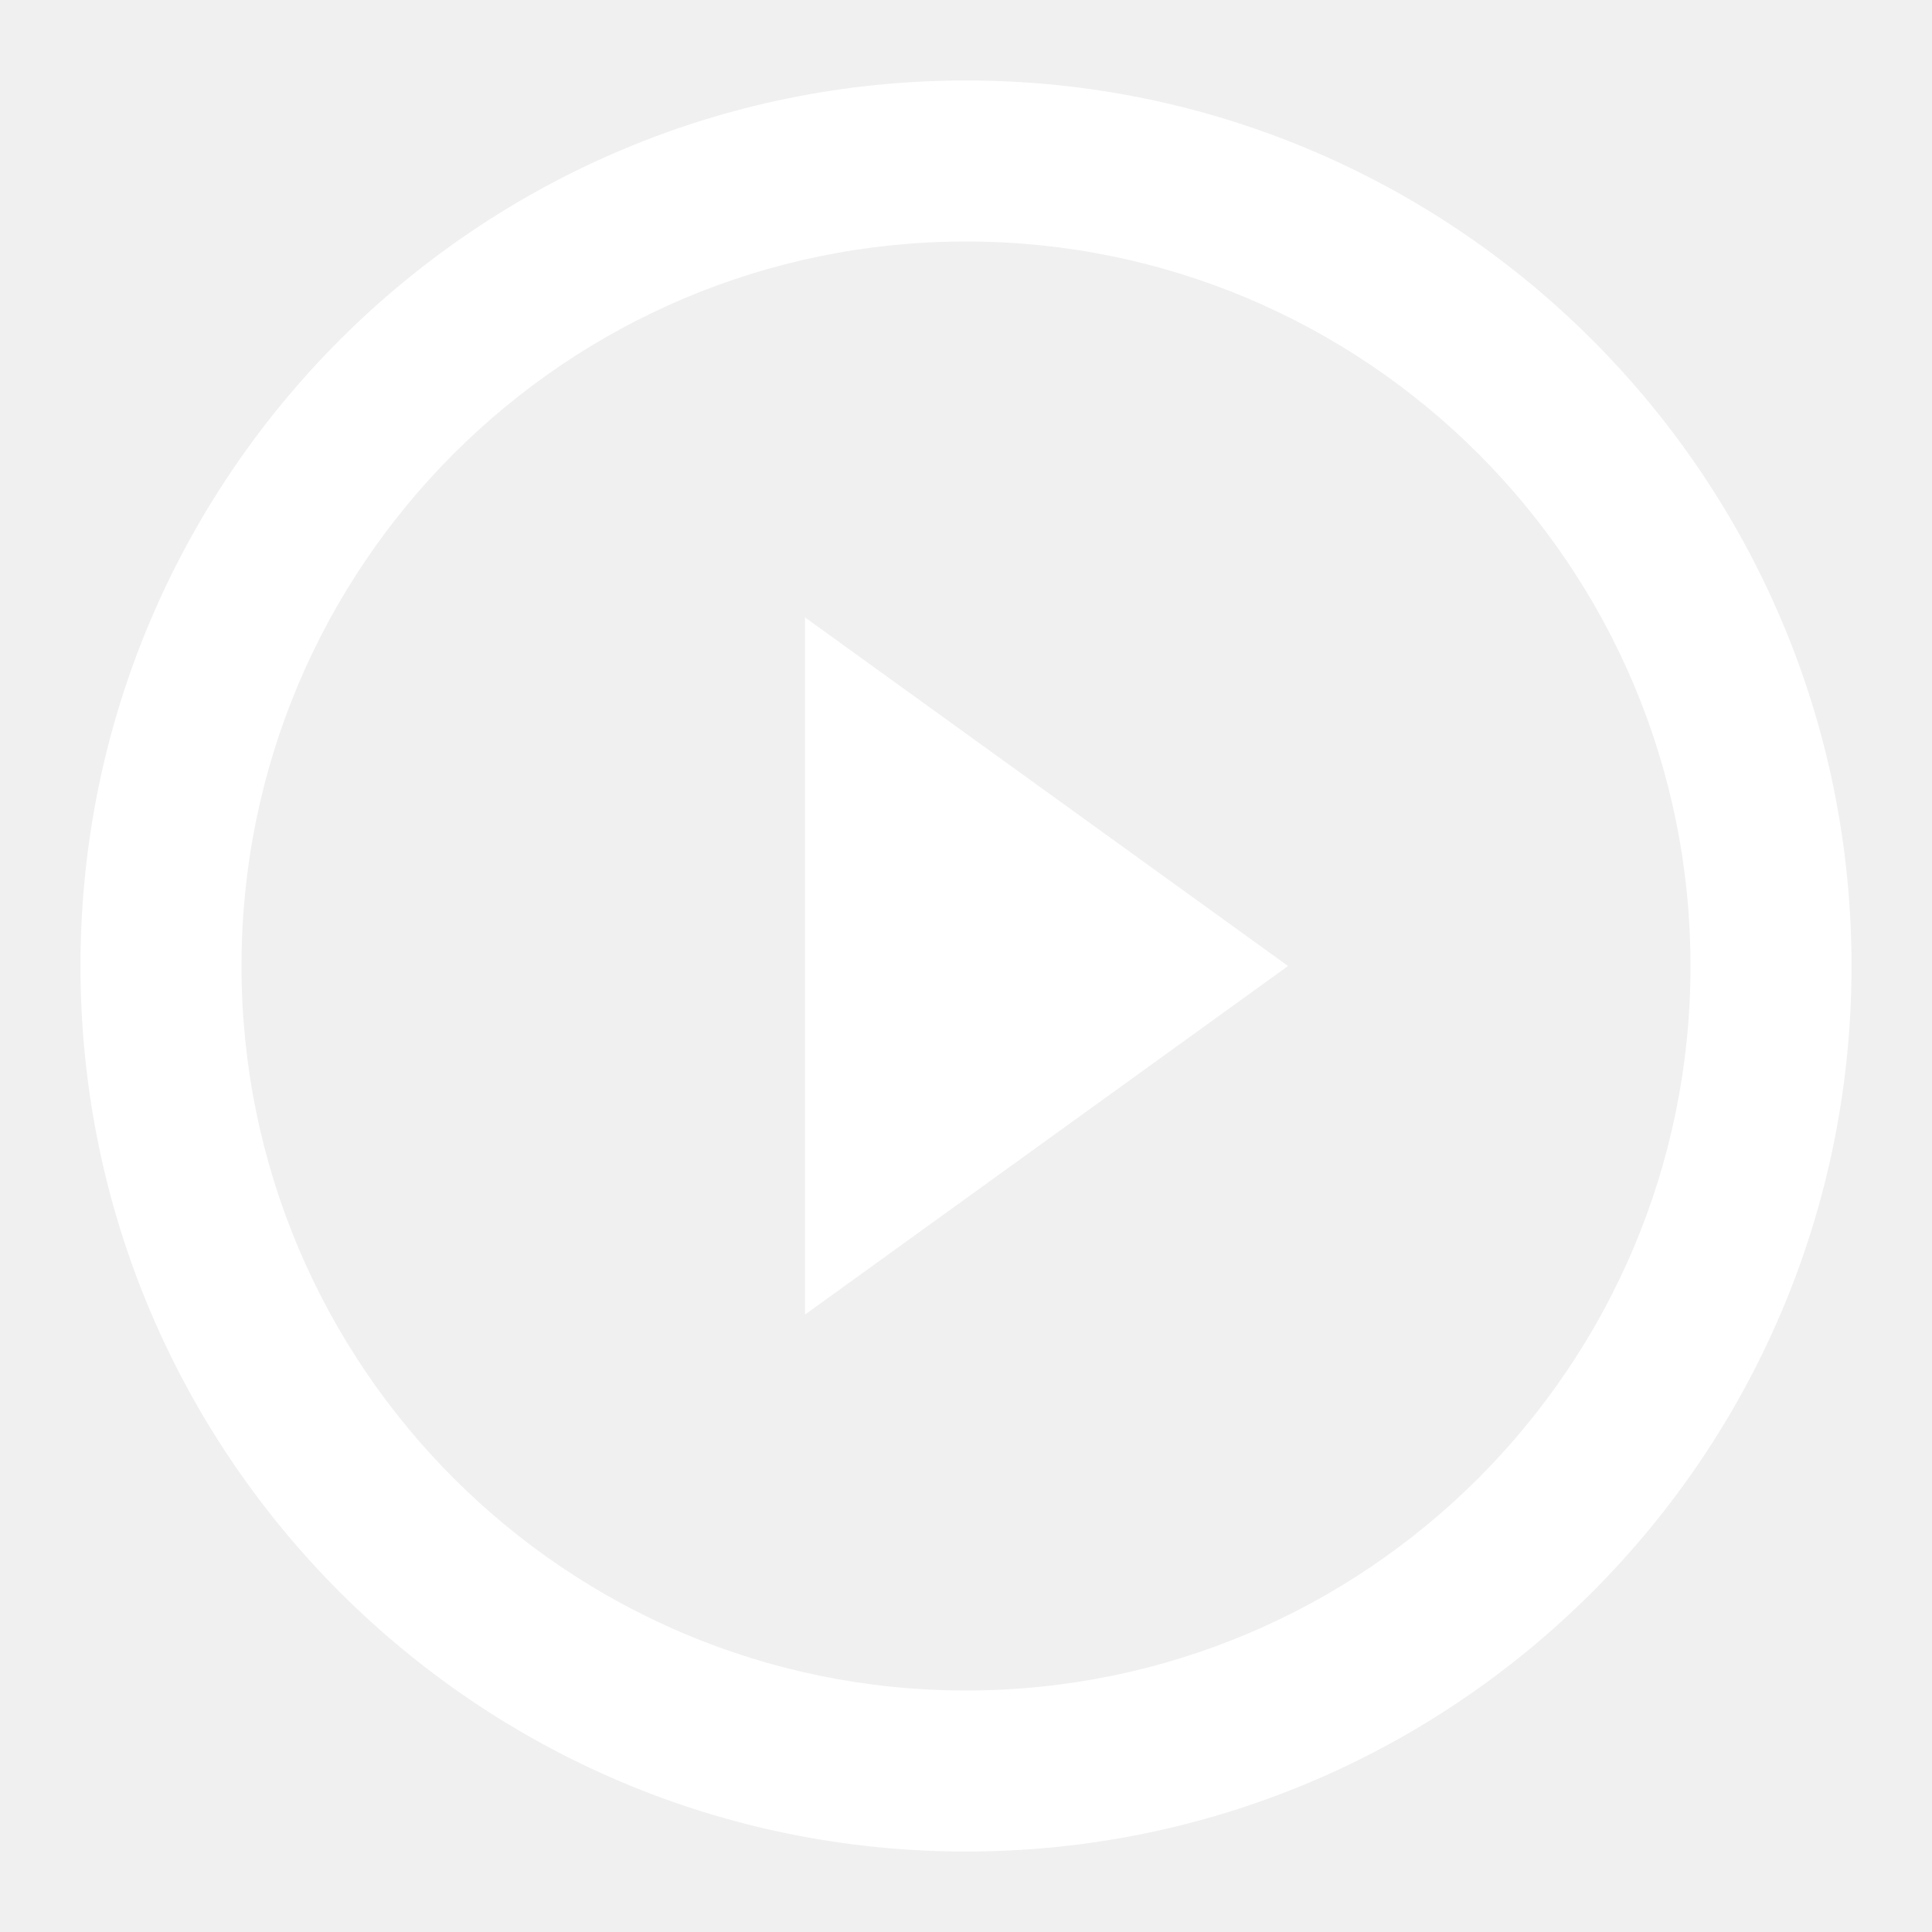
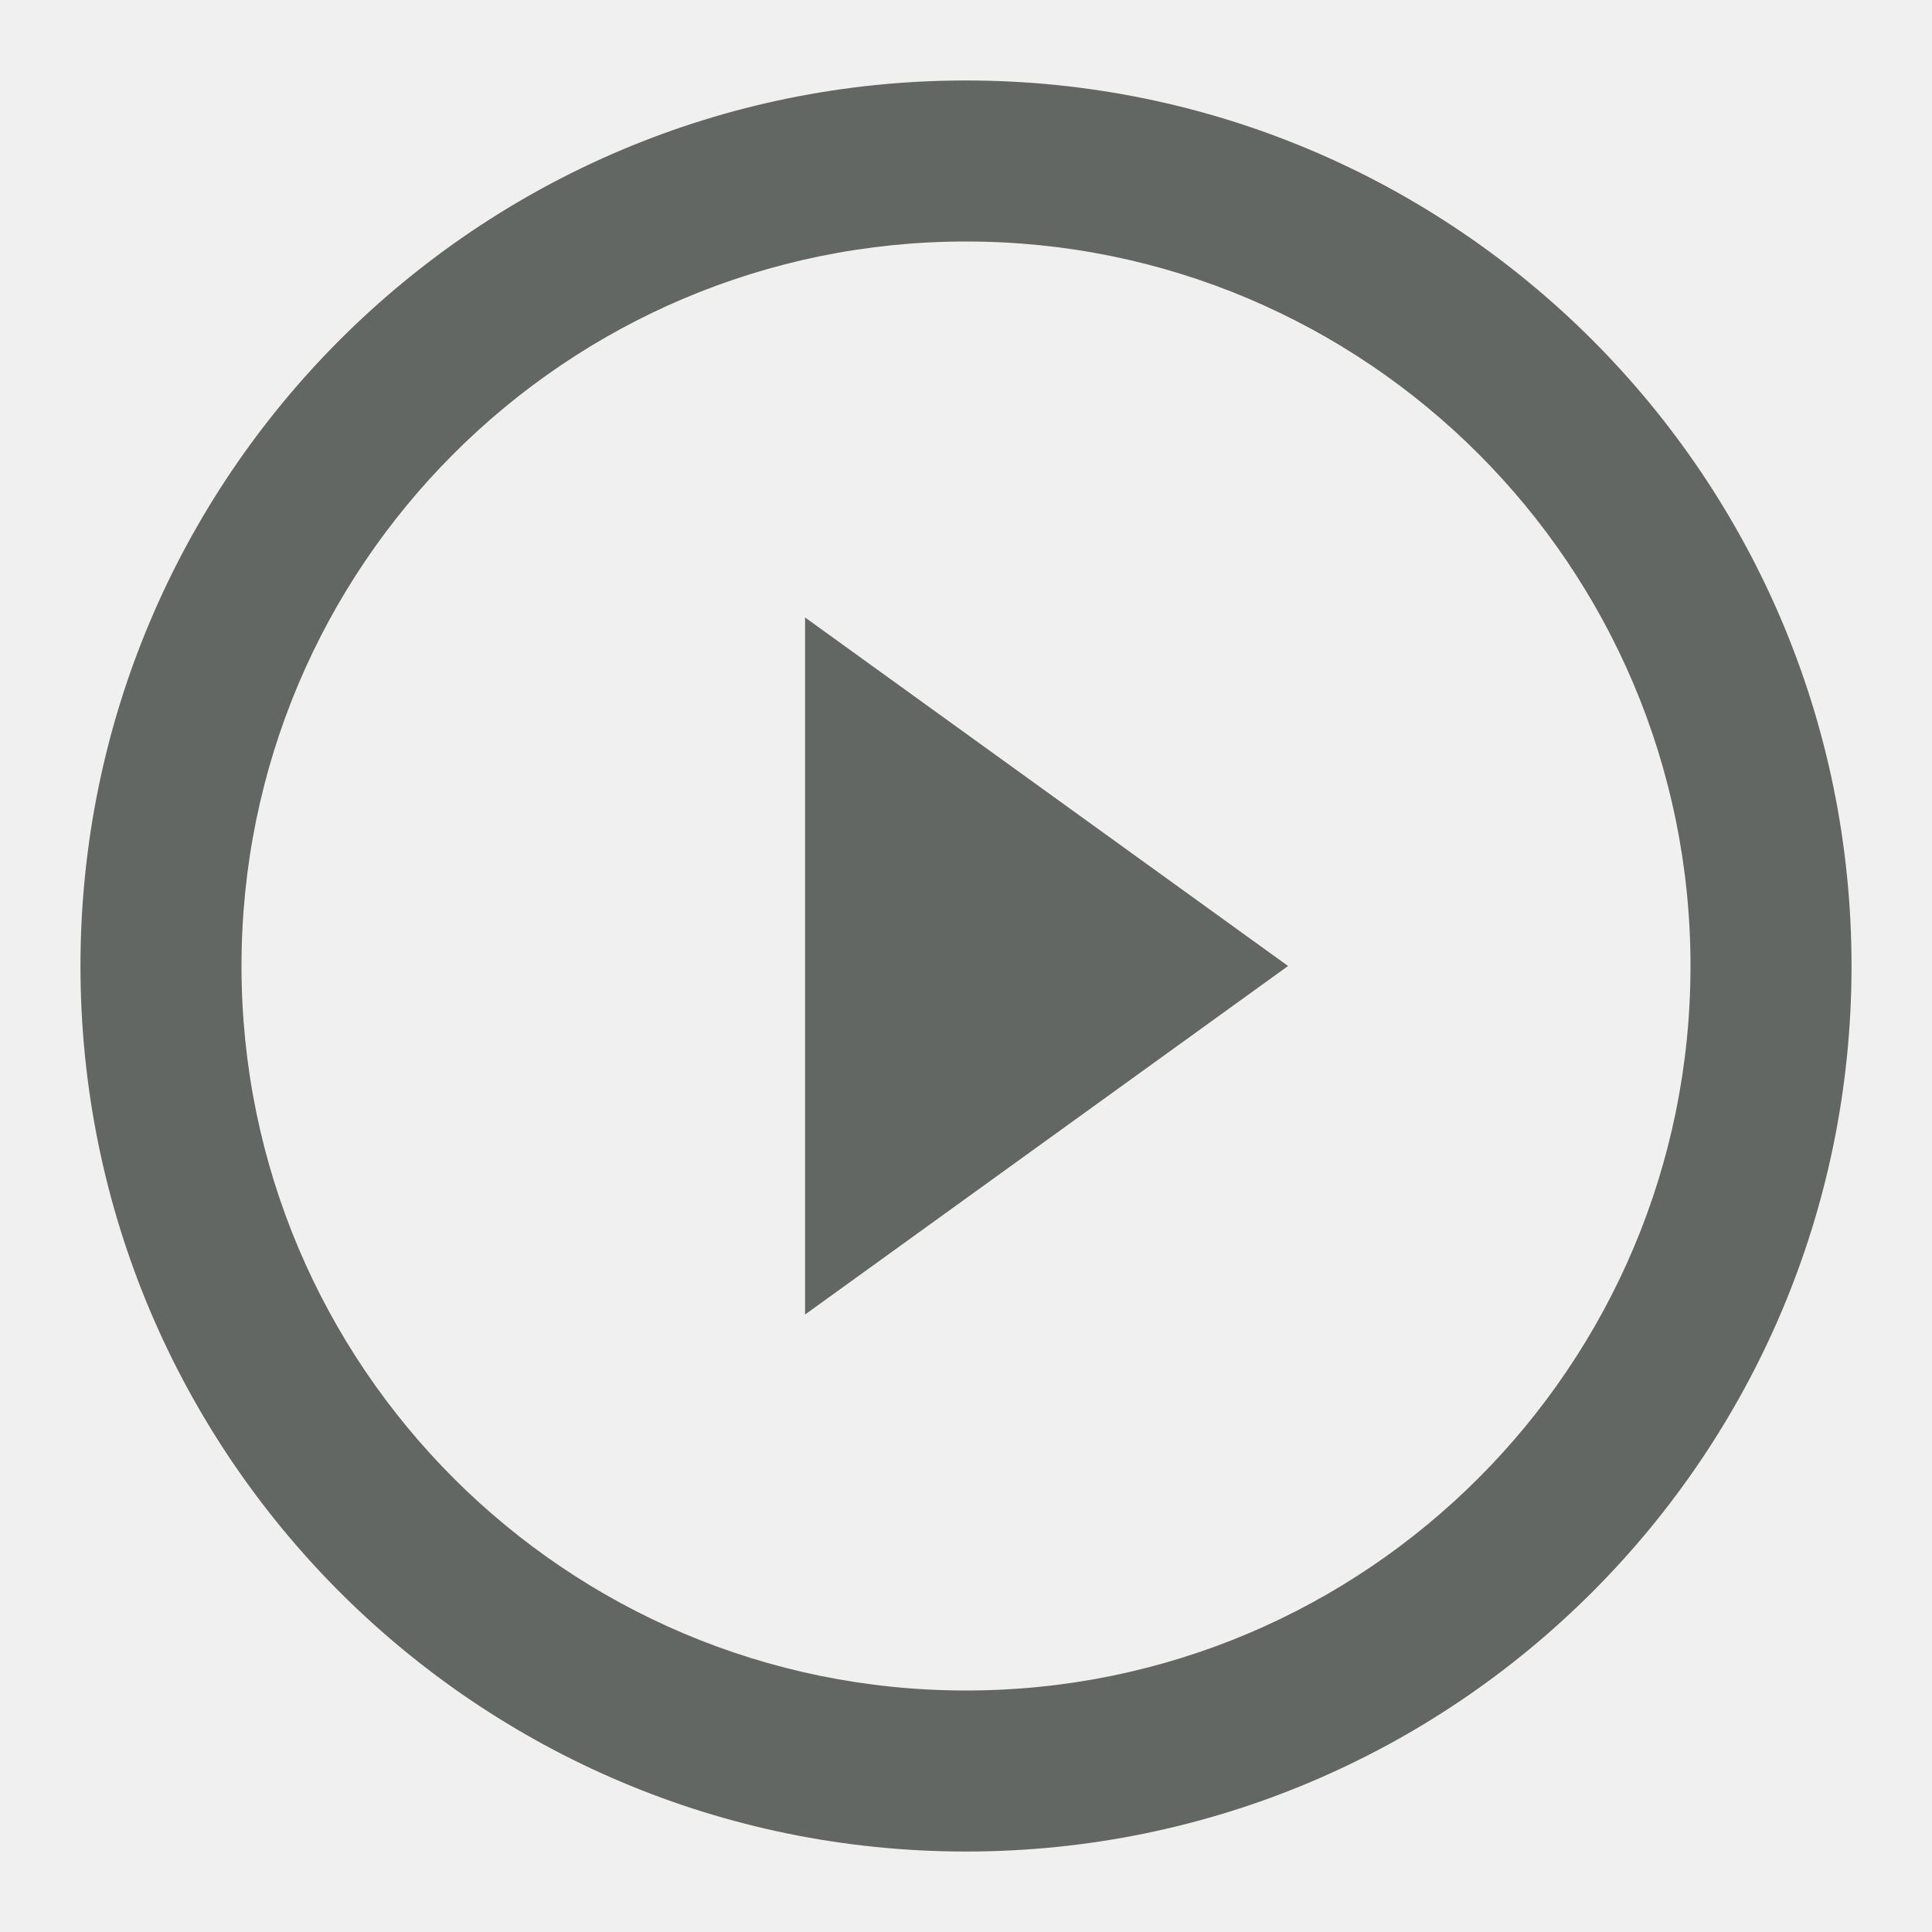
<svg xmlns="http://www.w3.org/2000/svg" width="20" height="20" viewBox="0 0 20 20" fill="none">
-   <g clip-path="url(#clip0_40_2238)">
-     <path fill-rule="evenodd" clip-rule="evenodd" d="M10 17.5C14.142 17.5 17.5 14.142 17.5 10C17.5 5.858 14.142 2.5 10 2.5C5.858 2.5 2.5 5.858 2.5 10C2.5 14.142 5.858 17.5 10 17.5ZM10 19.167C15.063 19.167 19.167 15.063 19.167 10C19.167 4.937 15.063 0.833 10 0.833C4.938 0.833 0.833 4.937 0.833 10C0.833 15.063 4.938 19.167 10 19.167Z" fill="white" />
-     <path d="M13.334 10L8.334 13.608V6.392L13.334 10Z" fill="white" />
-   </g>
-   <defs>
-     <clipPath id="clip0_40_2238">
-       <rect width="20" height="20" fill="white" />
-     </clipPath>
-   </defs>
+   <path fill-rule="evenodd" clip-rule="evenodd" d="M10 17.5C14.142 17.5 17.5 14.142 17.5 10C17.5 5.858 14.142 2.5 10 2.5C5.858 2.5 2.5 5.858 2.5 10C2.5 14.142 5.858 17.5 10 17.5ZM10 19.167C15.063 19.167 19.167 15.063 19.167 10C19.167 4.937 15.063 0.833 10 0.833C4.938 0.833 0.833 4.937 0.833 10C0.833 15.063 4.938 19.167 10 19.167Z" fill="#636764" />
+   <path d="M13.334 10L8.334 13.608V6.392L13.334 10Z" fill="#636764" />
</svg>
